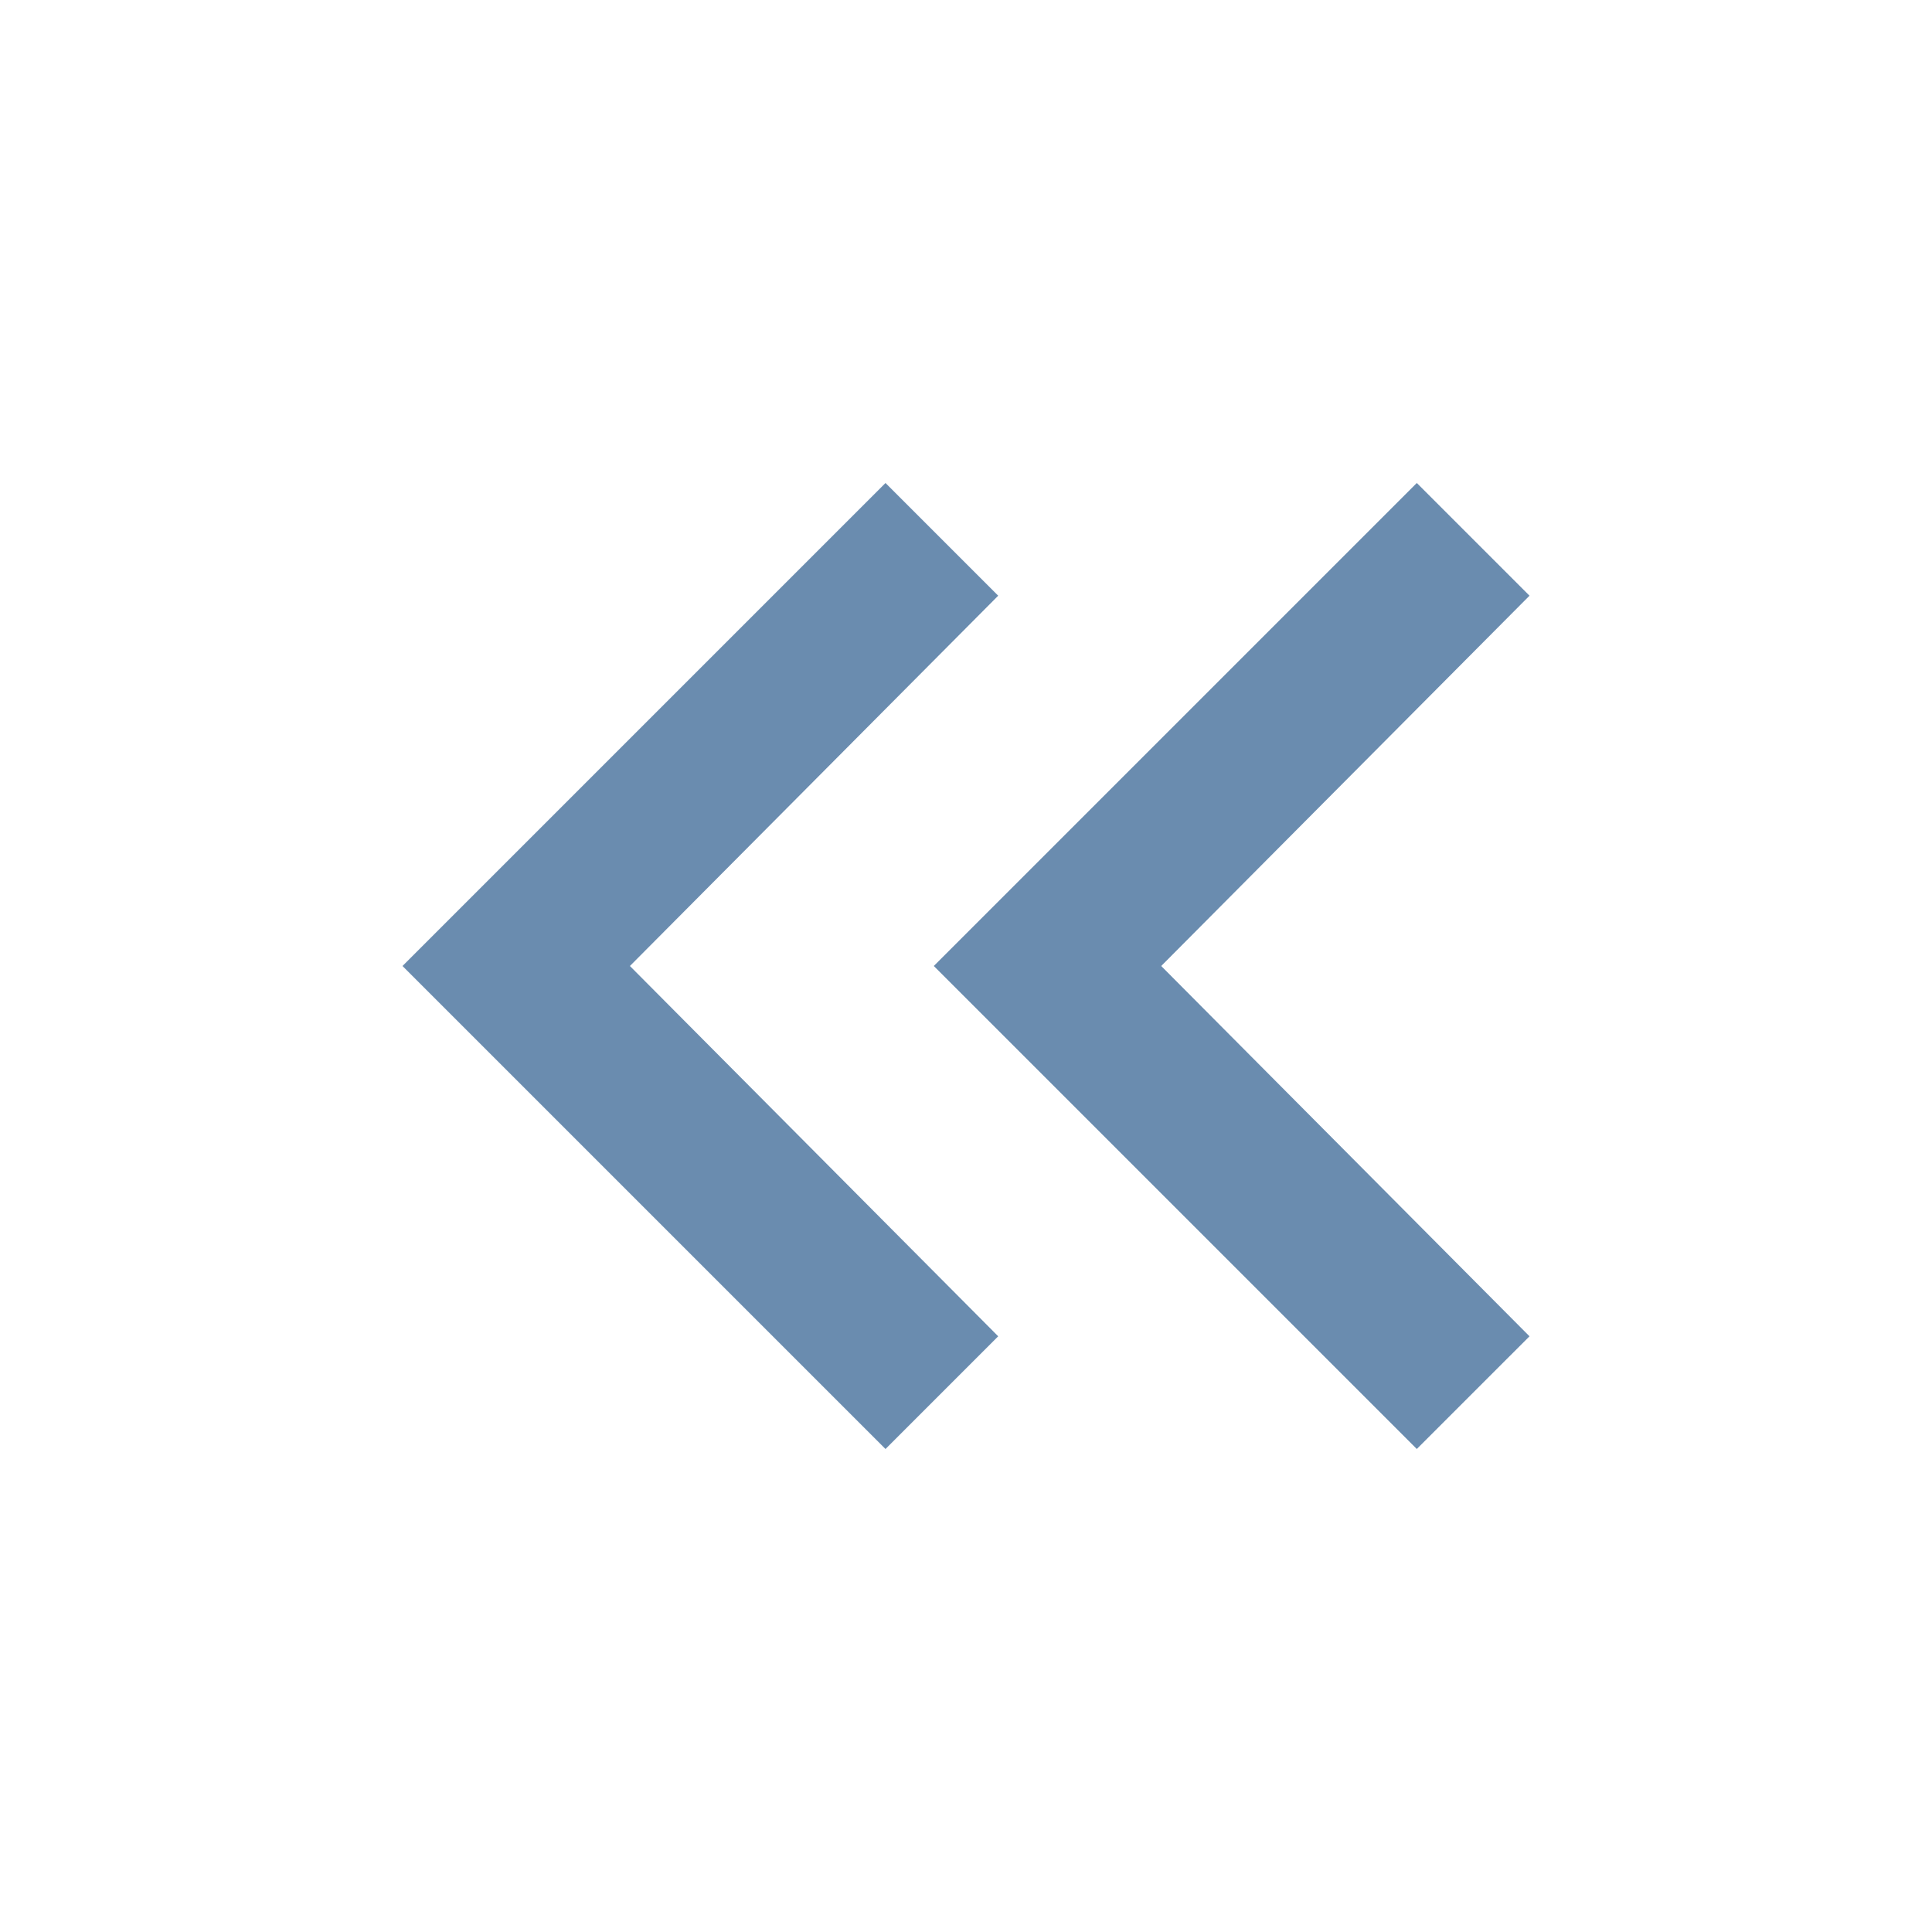
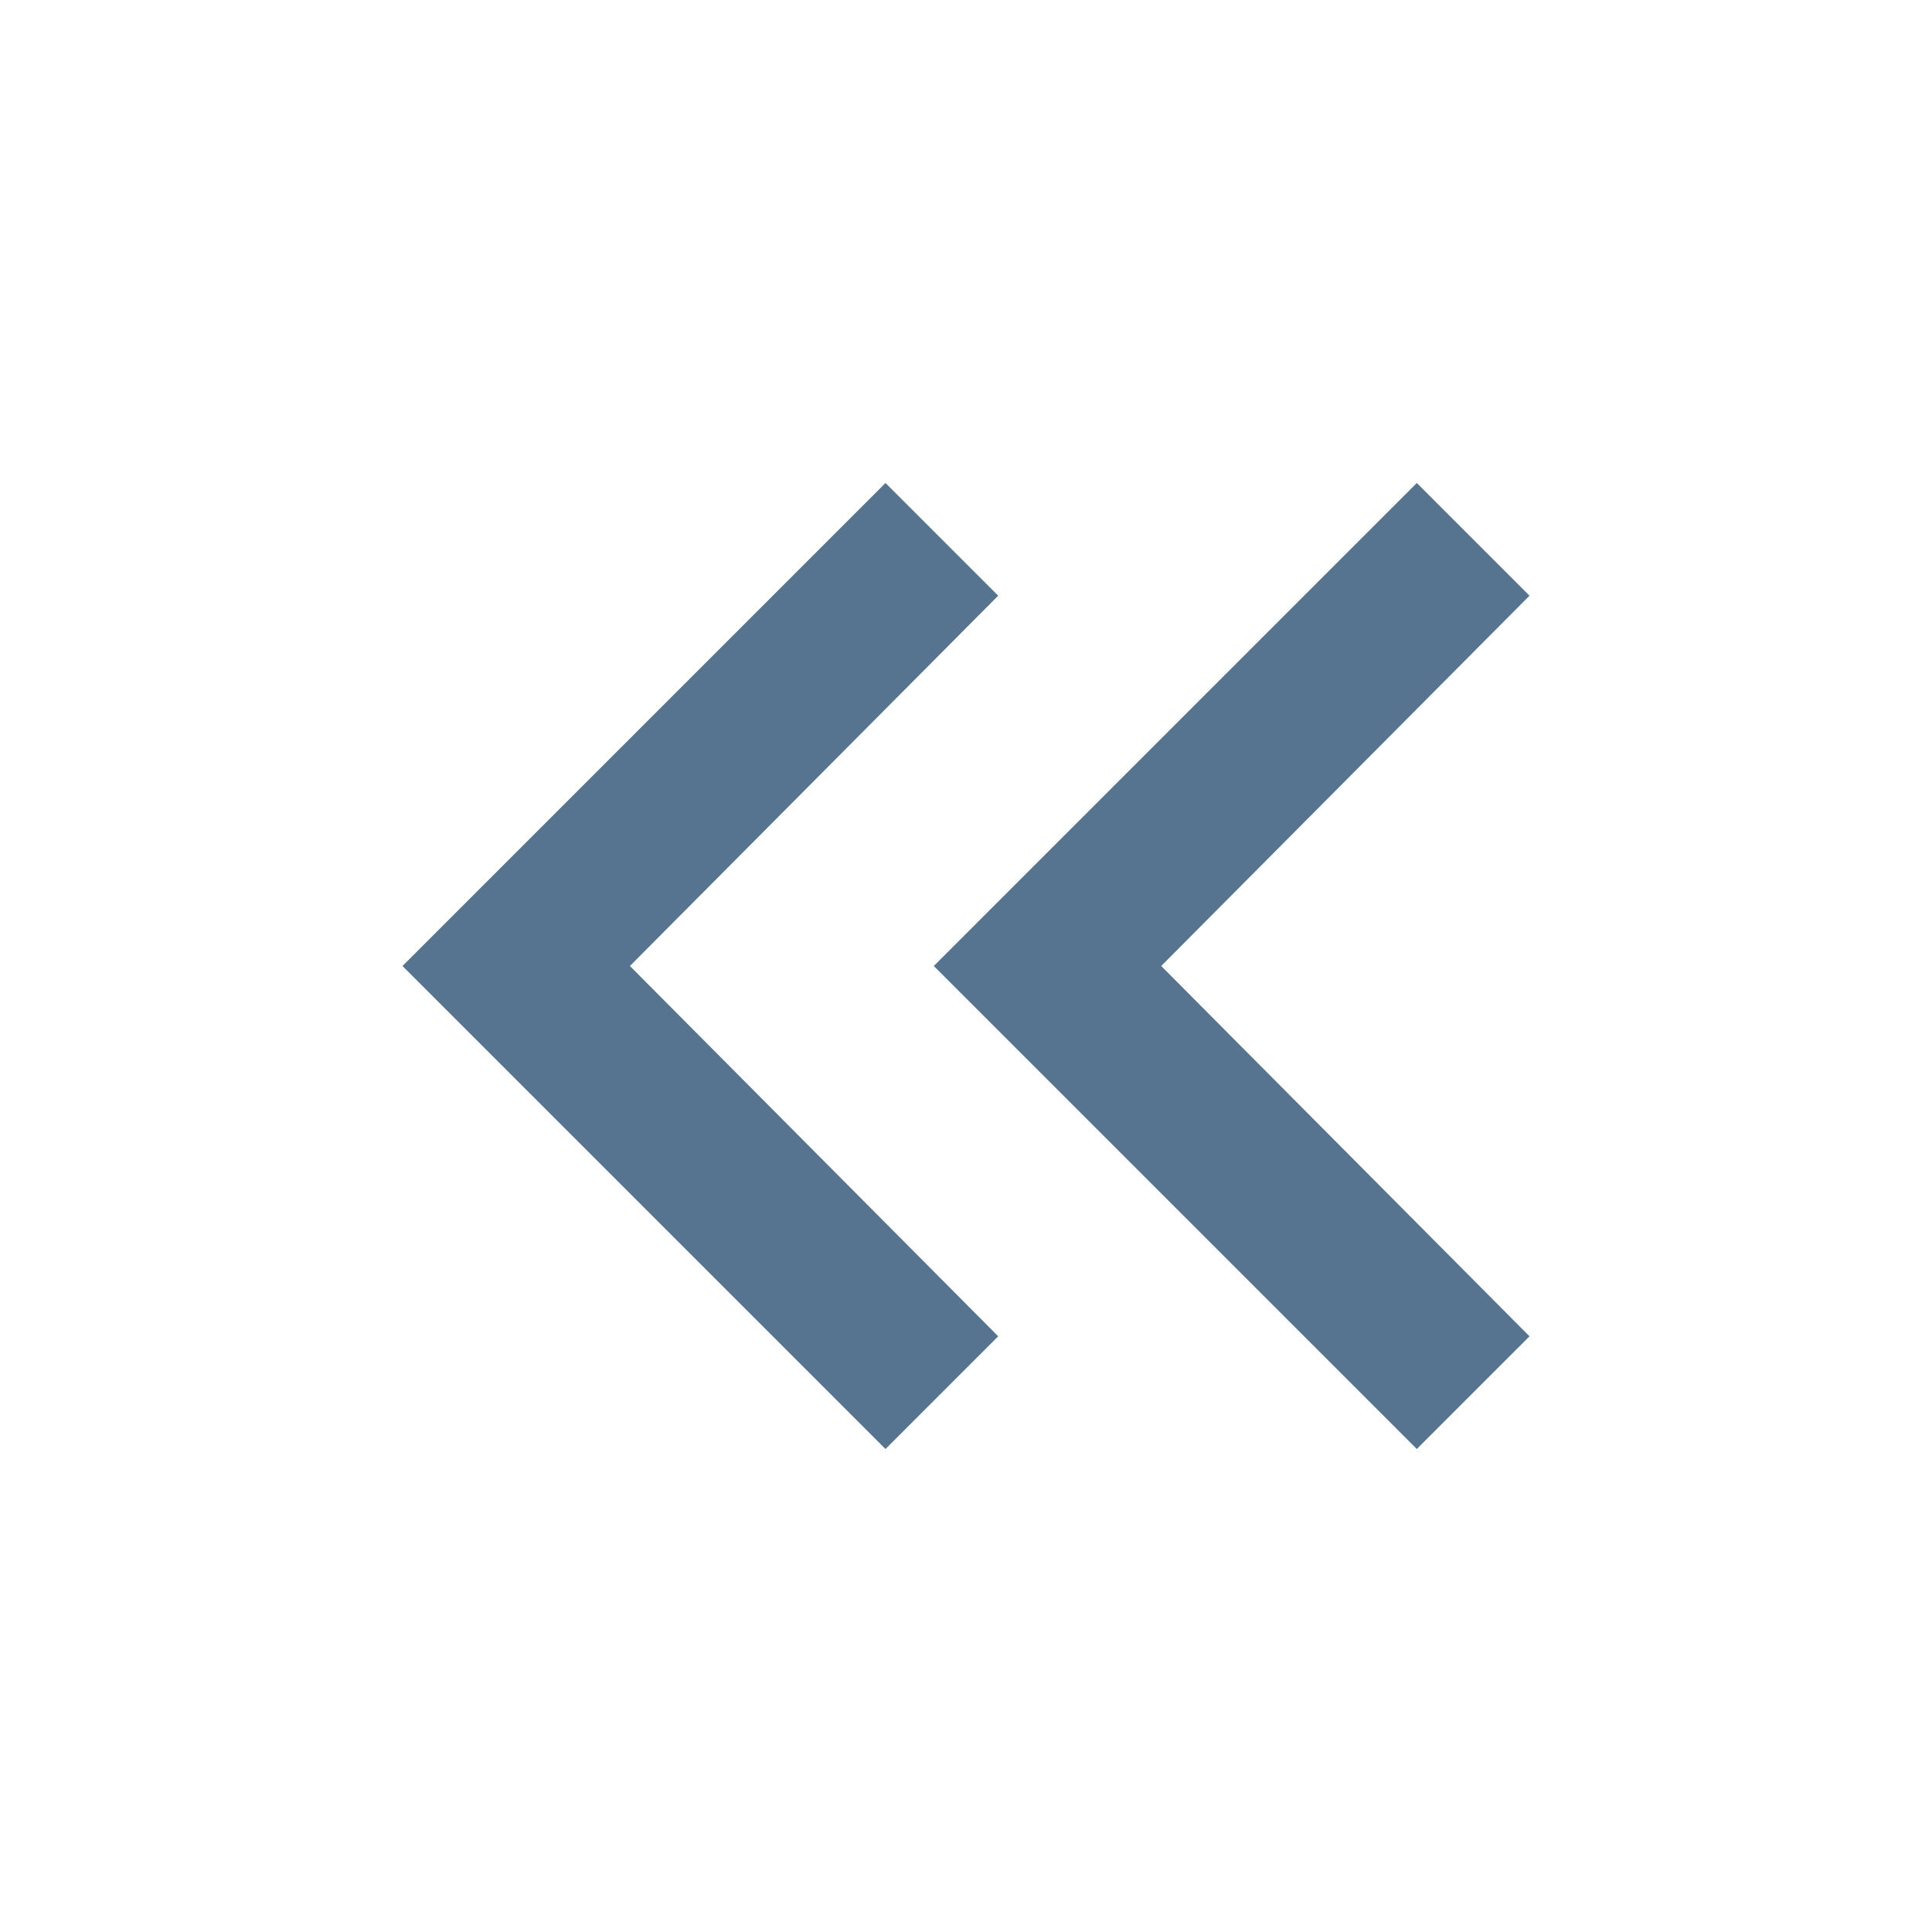
- <svg xmlns="http://www.w3.org/2000/svg" height="16px" viewBox="0 -960 960 960" width="16px" fill="hsl(210 30% 55%)">
+ <svg xmlns="http://www.w3.org/2000/svg" height="16px" viewBox="0 -960 960 960" width="16px" fill="hsl(210 25% 45%)">
  <path d="M440-240 200-480l240-240 56 56-183 184 183 184-56 56Zm264 0L464-480l240-240 56 56-183 184 183 184-56 56Z" />
</svg>
